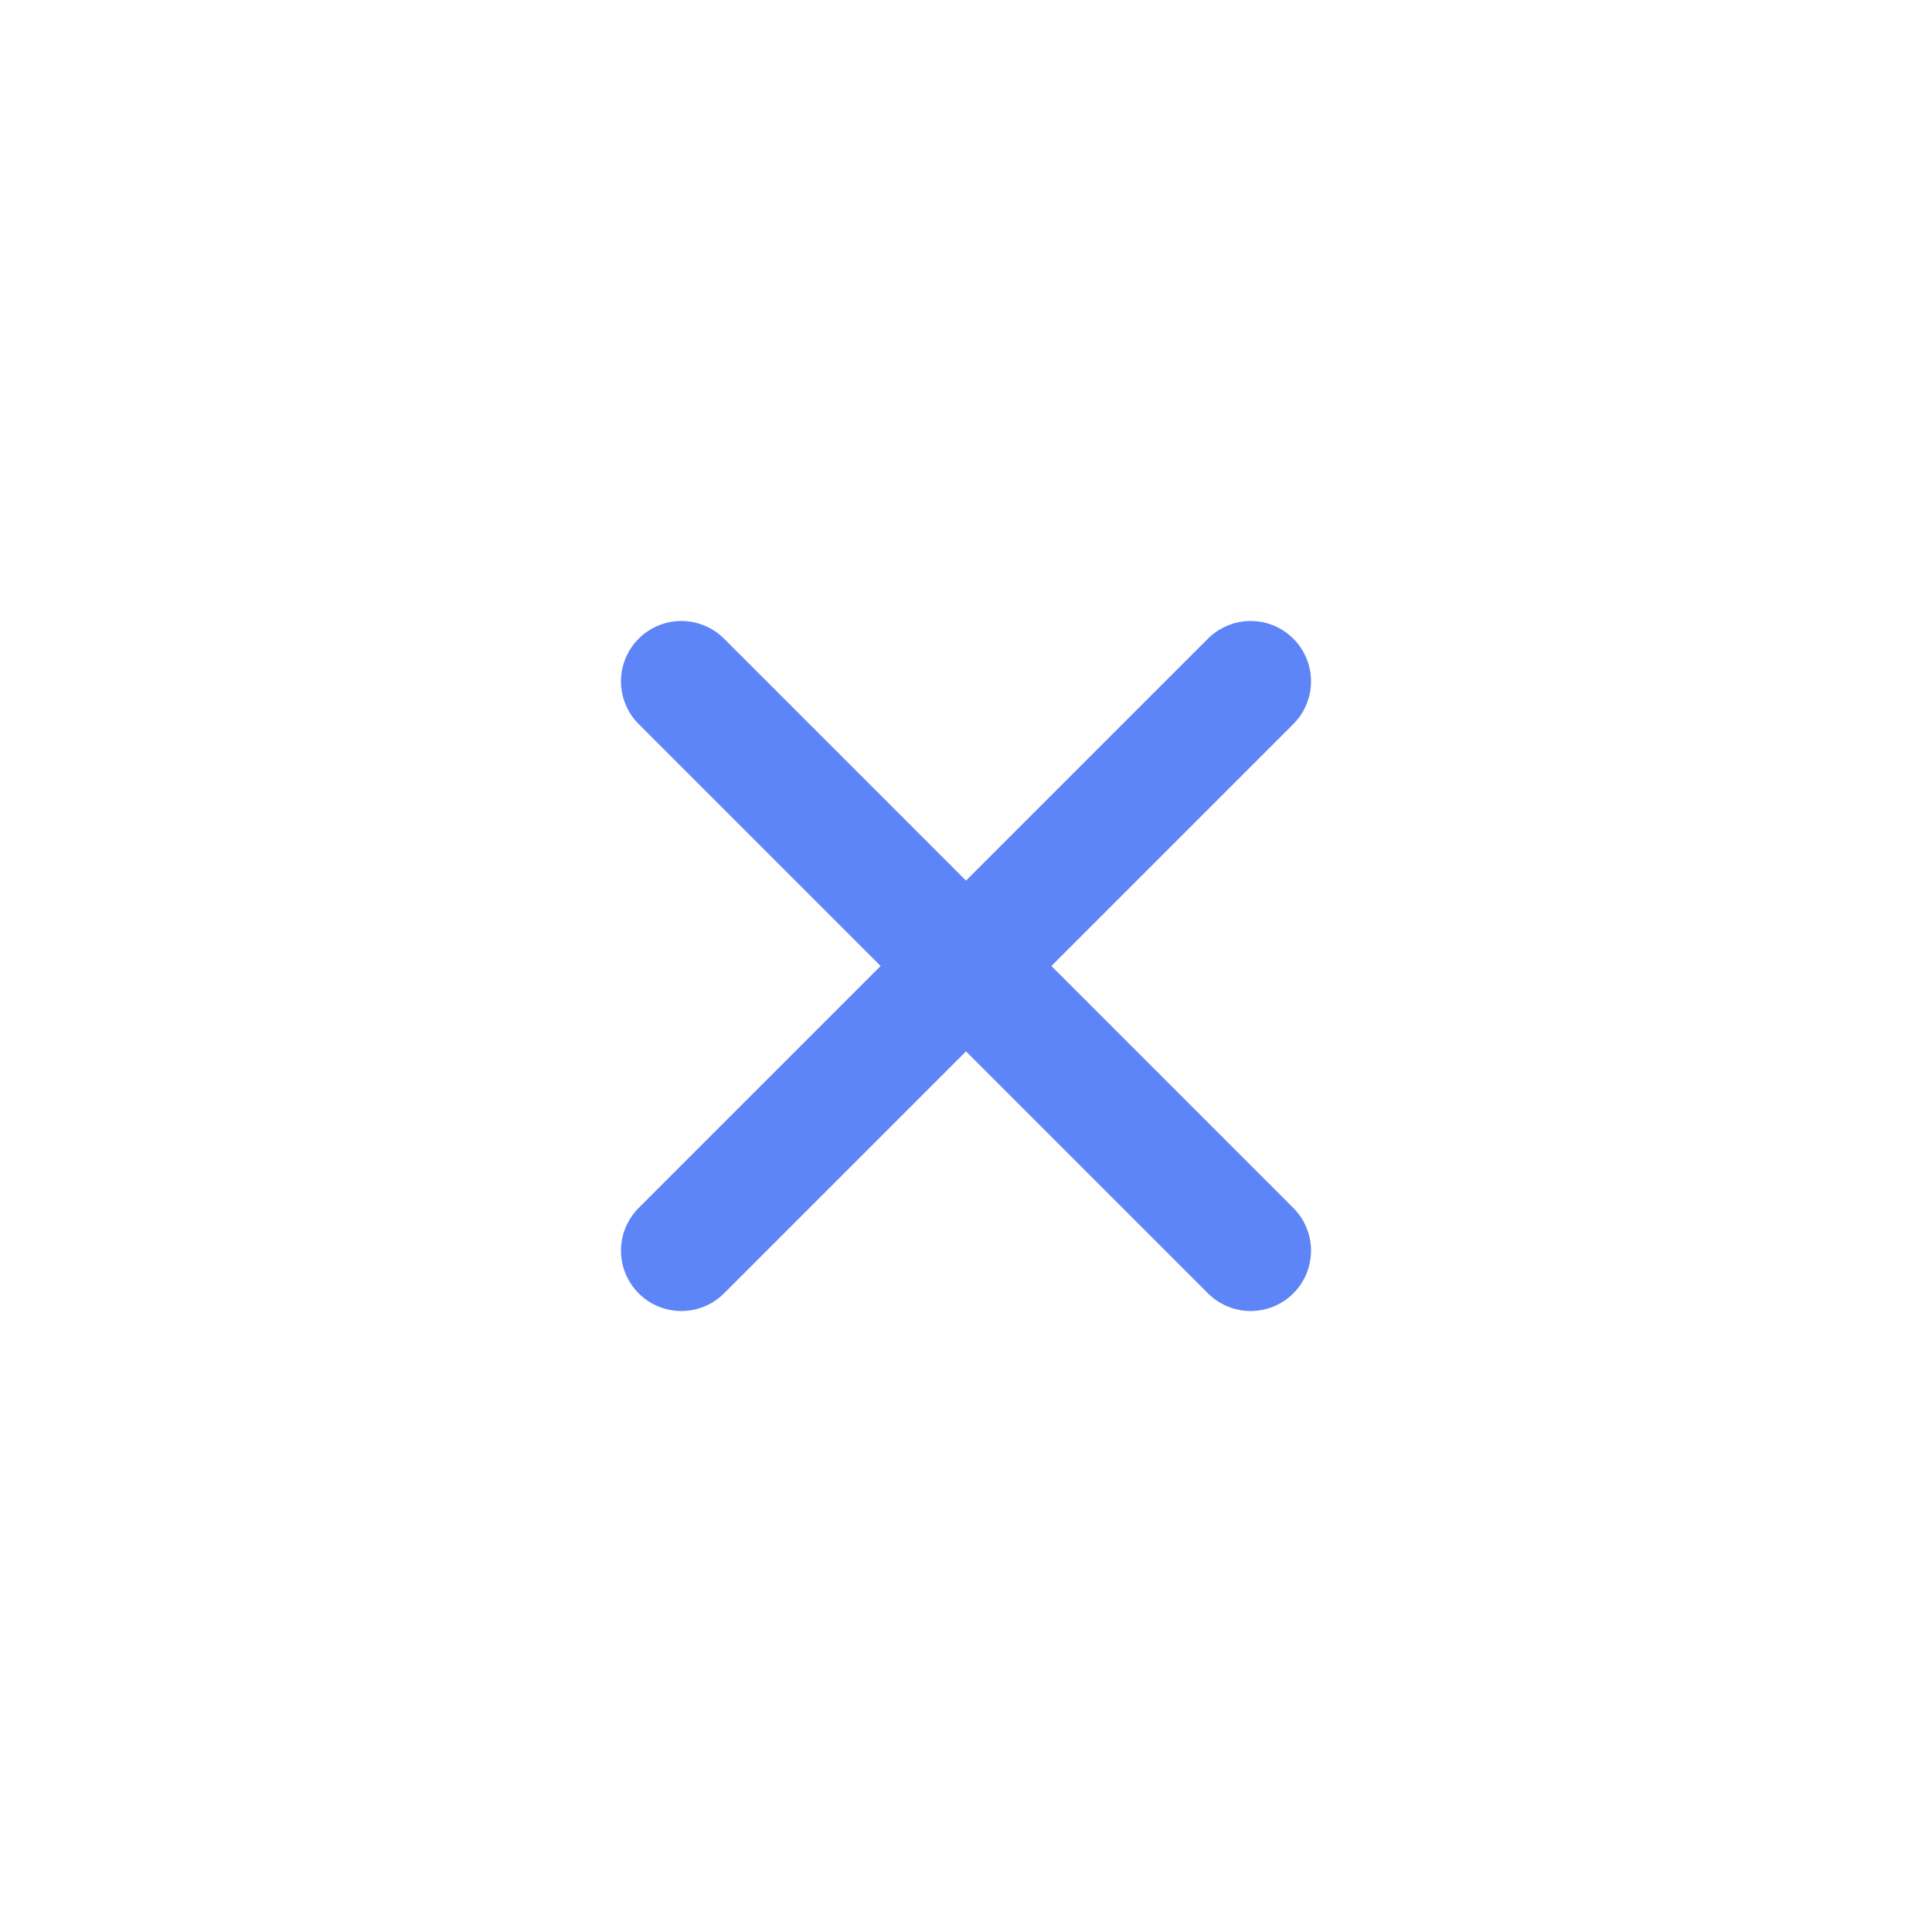
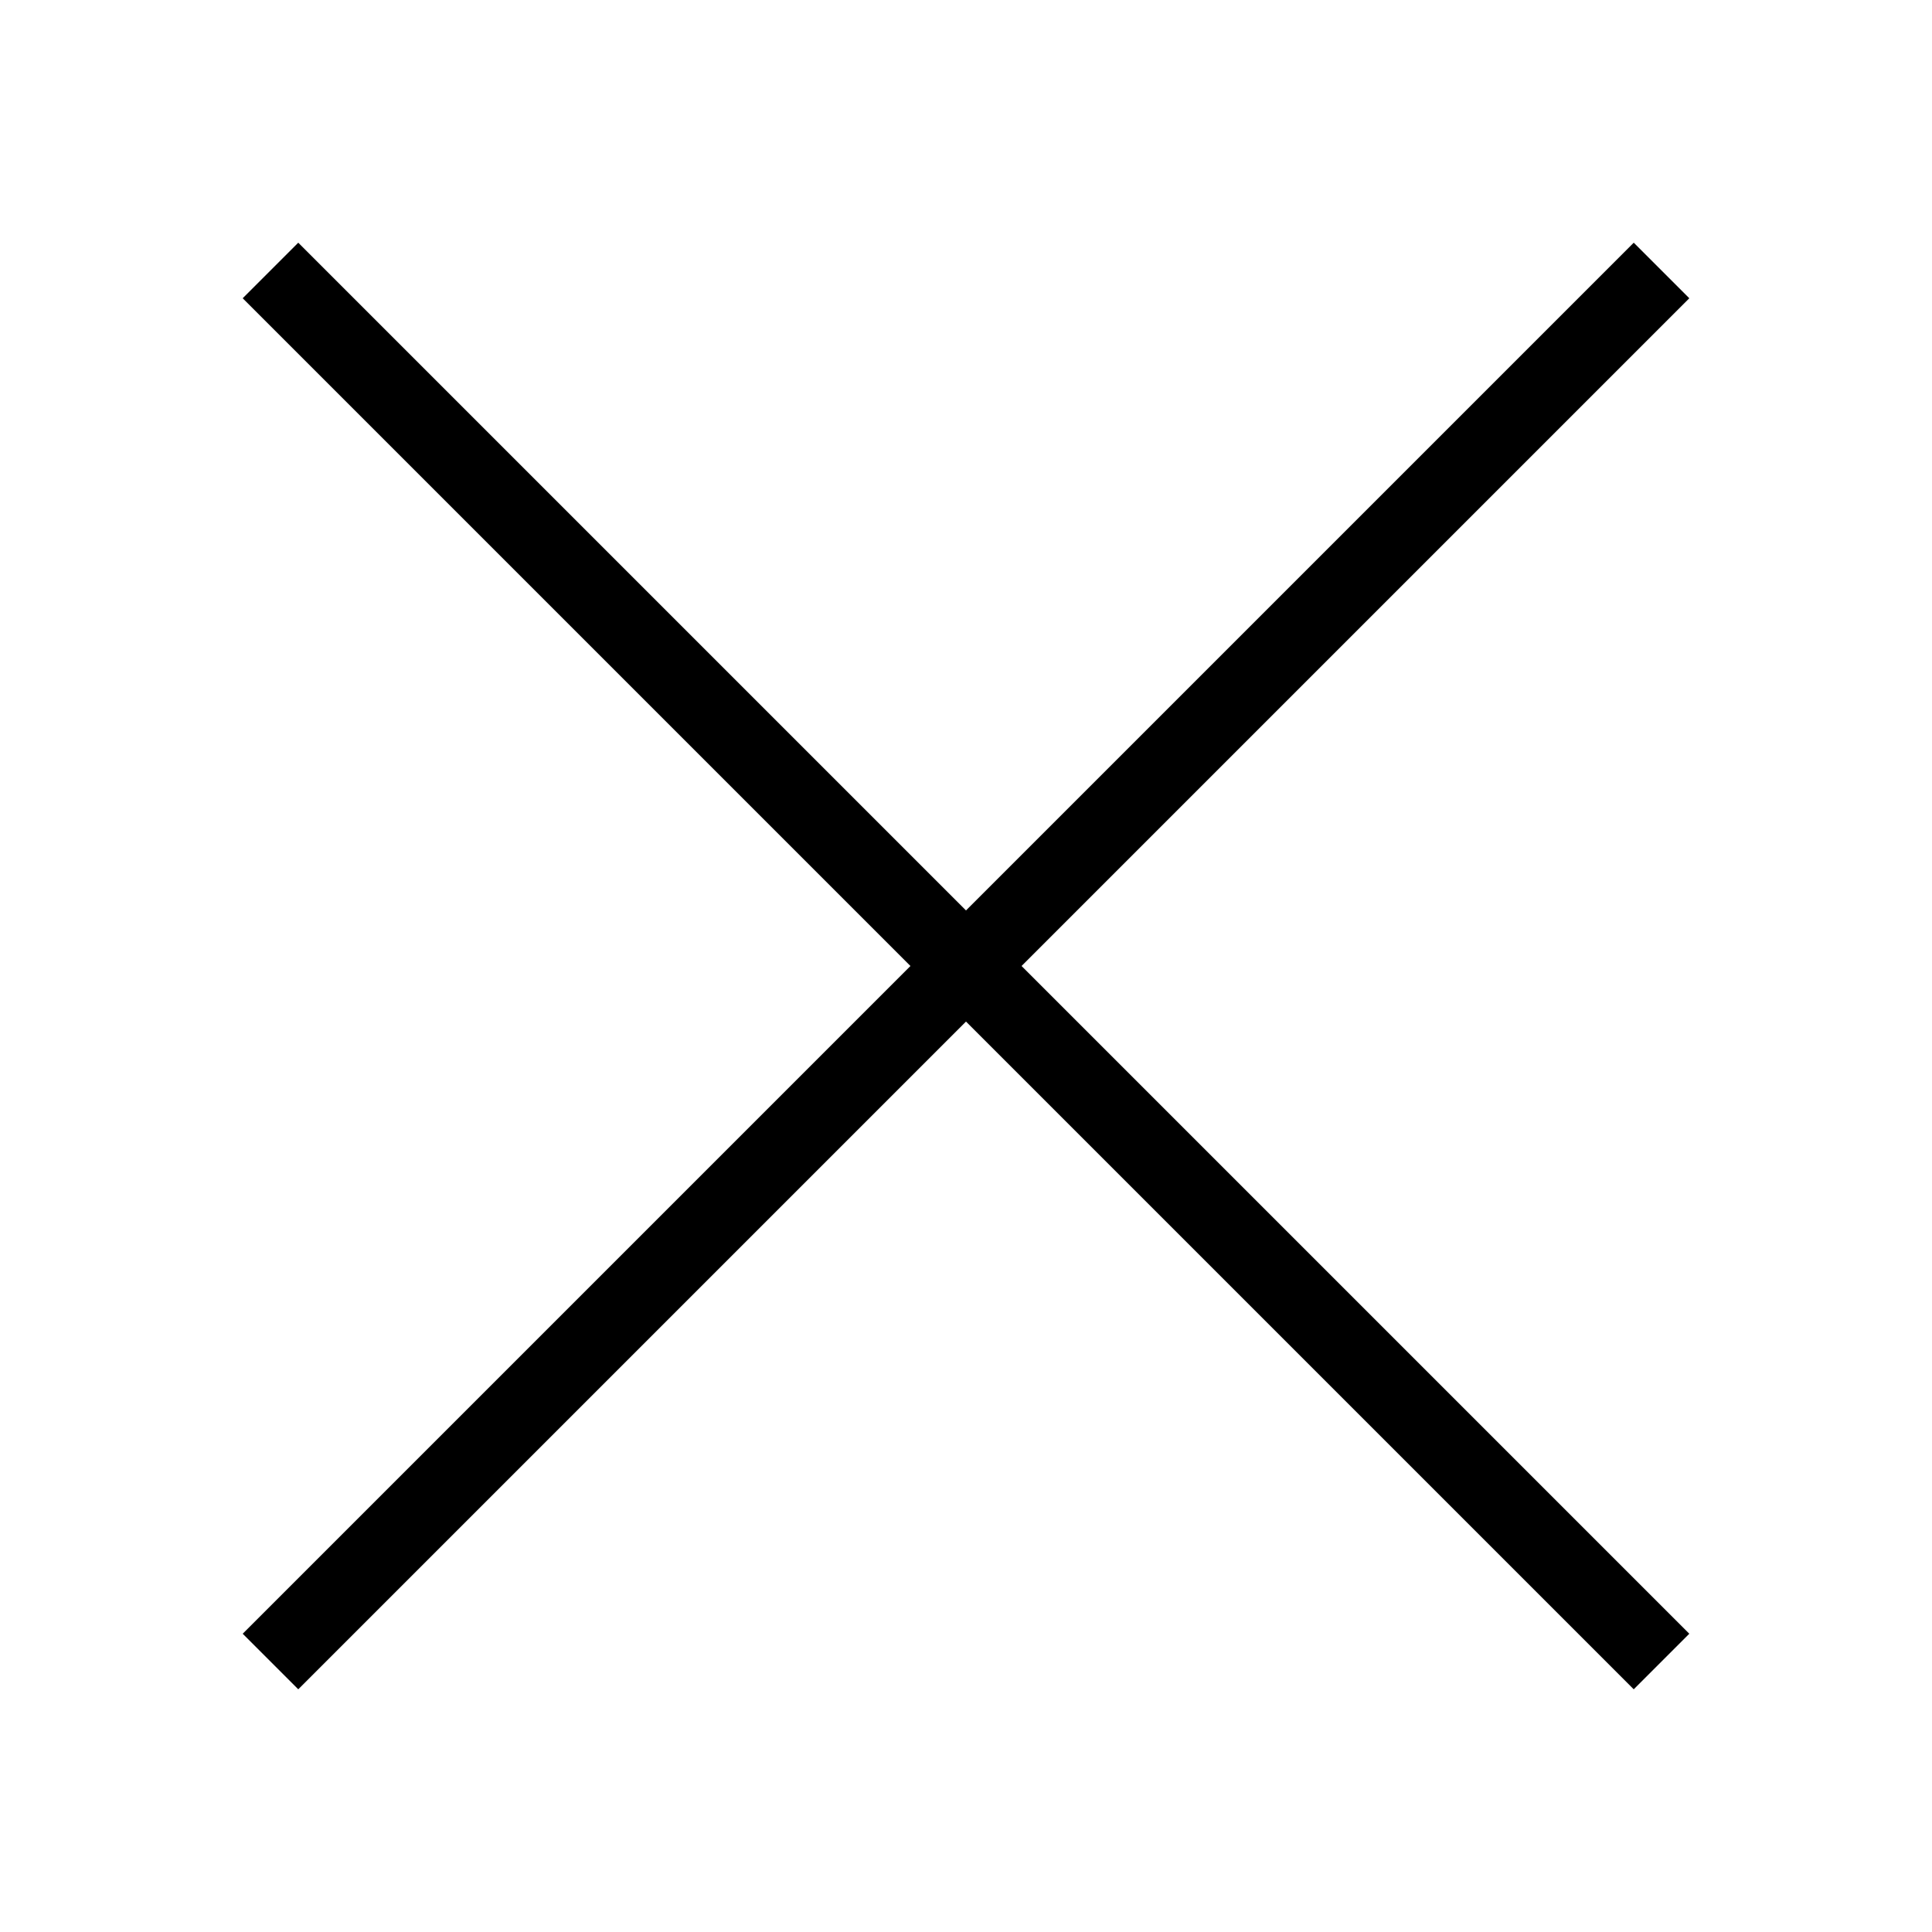
- <svg xmlns="http://www.w3.org/2000/svg" viewBox="0 0 24 24" fill="none">
-   <path d="M8.464 15.536L15.536 8.464" stroke="#5E85F8" stroke-width="1.5" stroke-linecap="round" />
-   <path d="M8.464 8.464L15.536 15.536" stroke="#5E85F8" stroke-width="1.5" stroke-linecap="round" />
+ <svg xmlns="http://www.w3.org/2000/svg" viewBox="0 0 50 50" width="50px" height="50px">
+   <path d="M 7.719 6.281 L 6.281 7.719 L 23.562 25 L 6.281 42.281 L 7.719 43.719 L 25 26.438 L 42.281 43.719 L 43.719 42.281 L 26.438 25 L 43.719 7.719 L 42.281 6.281 L 25 23.562 Z" />
</svg>
